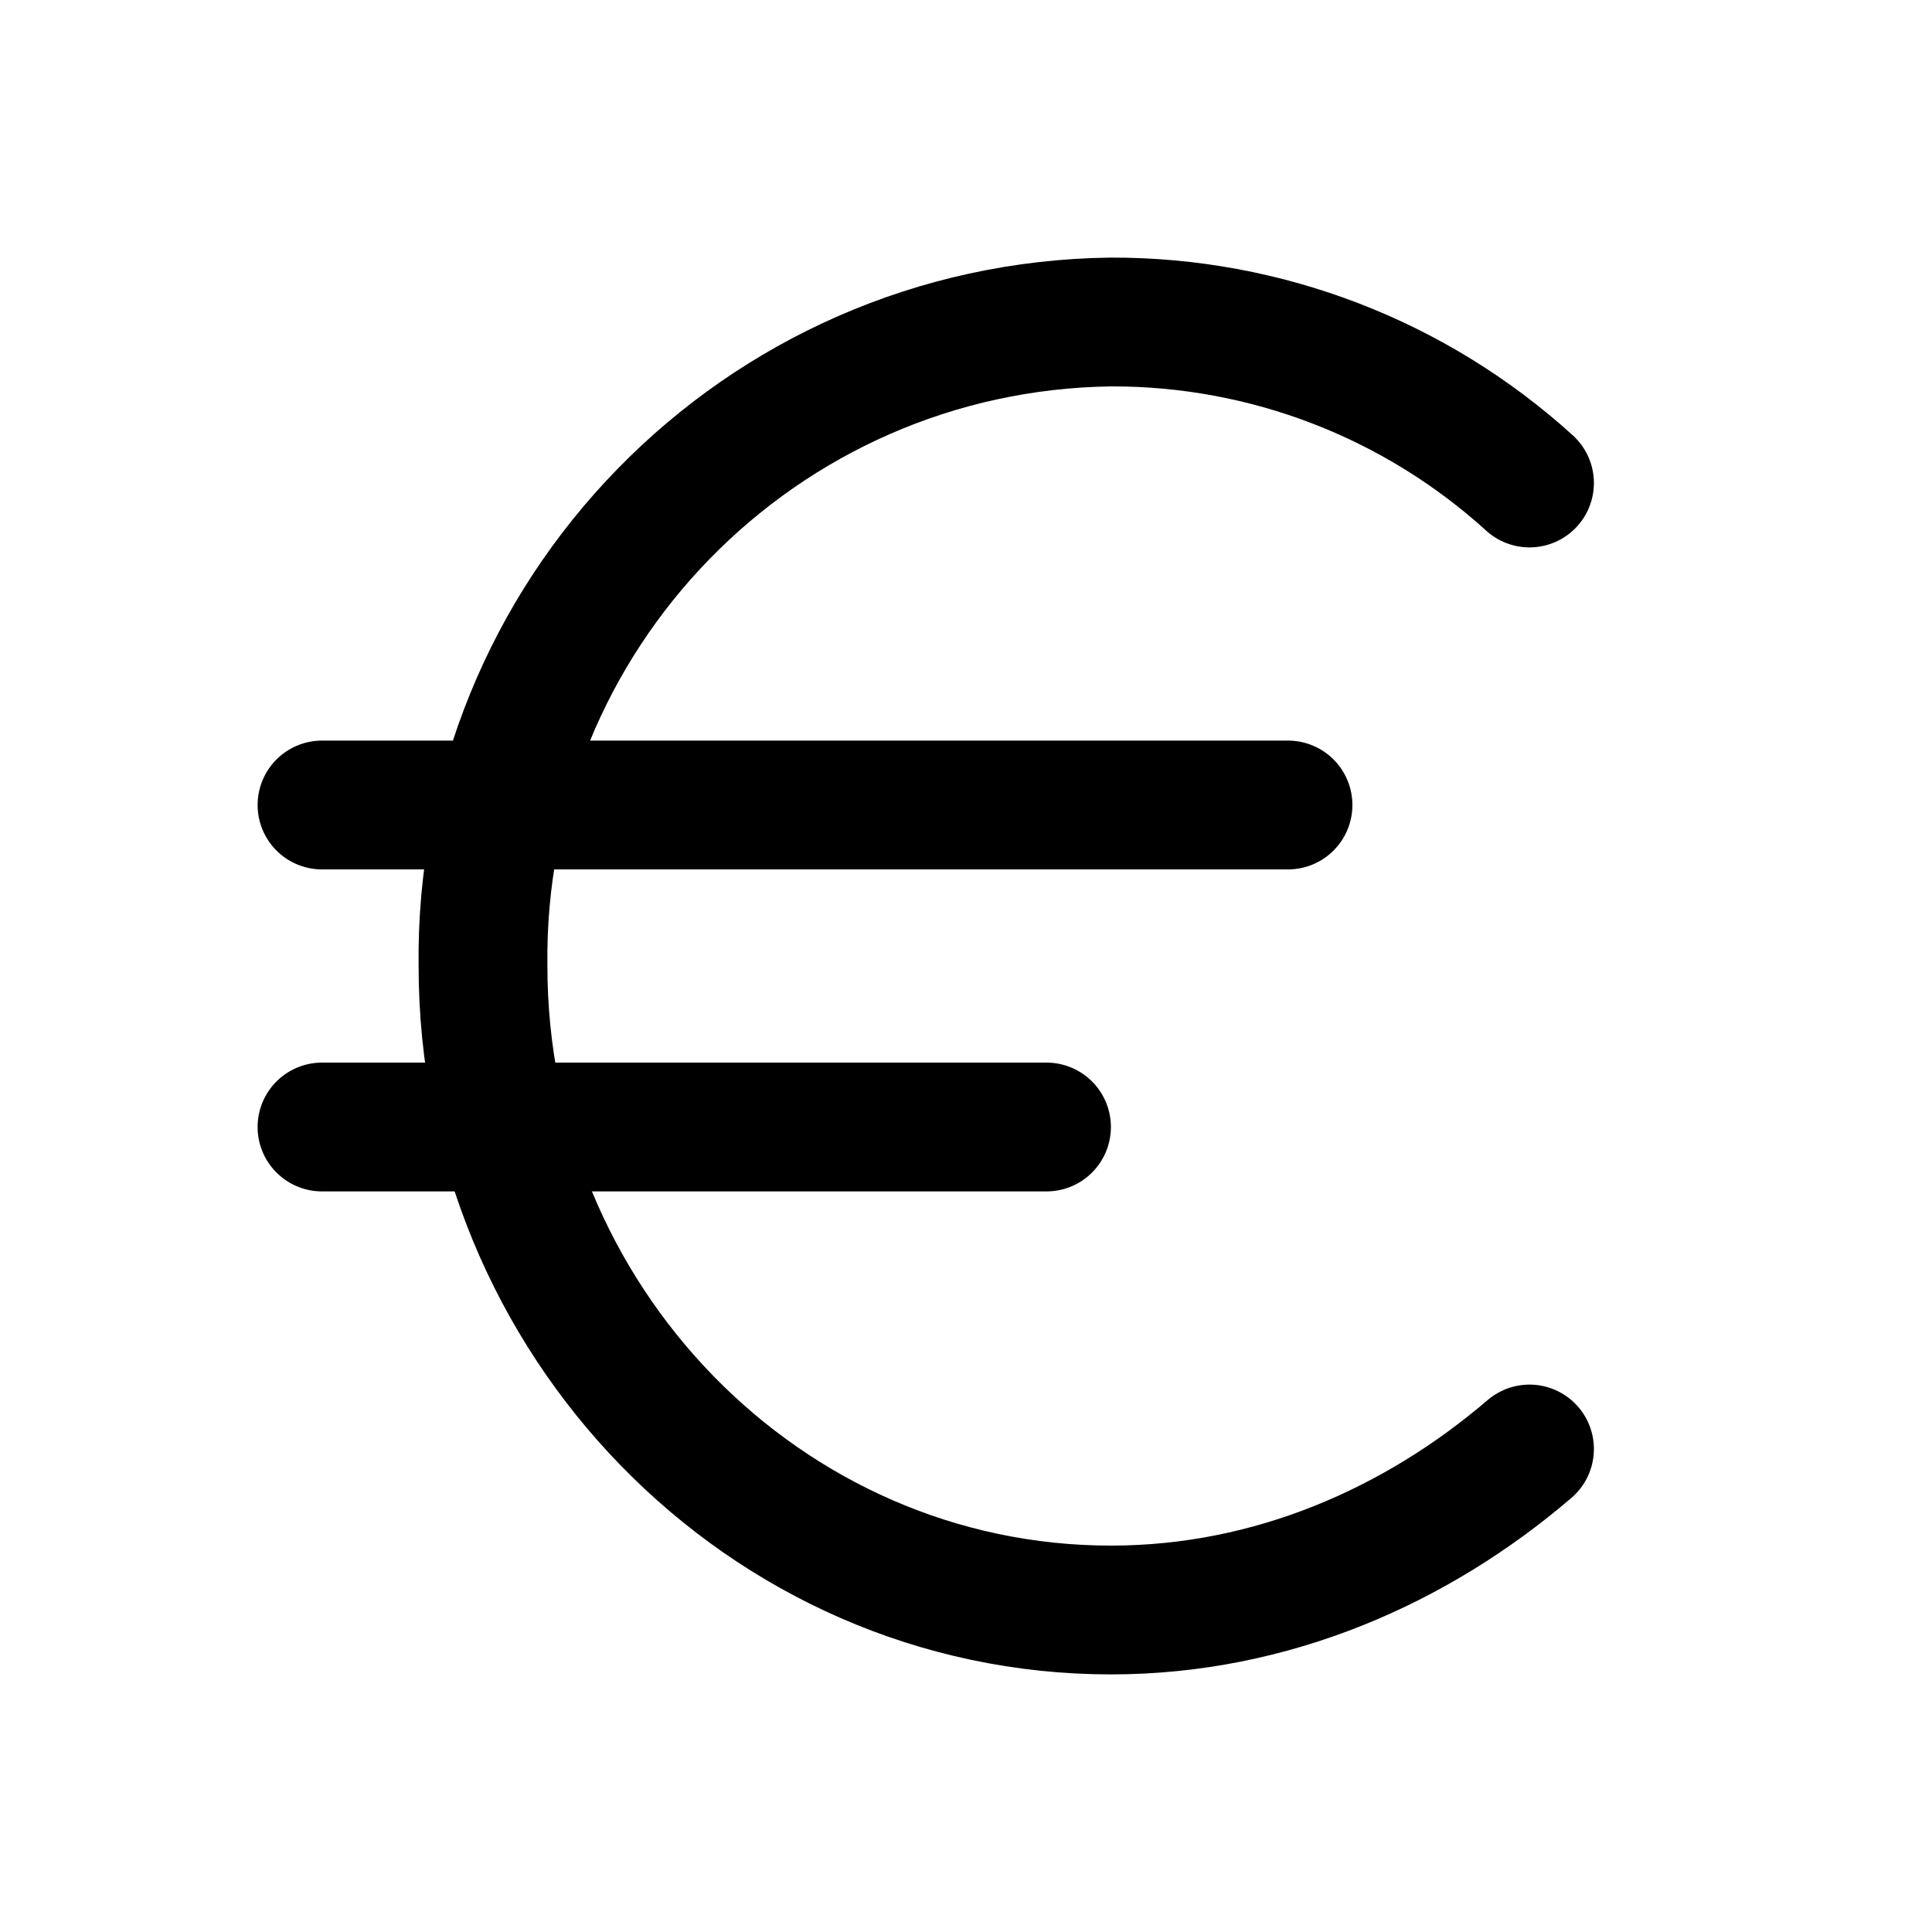
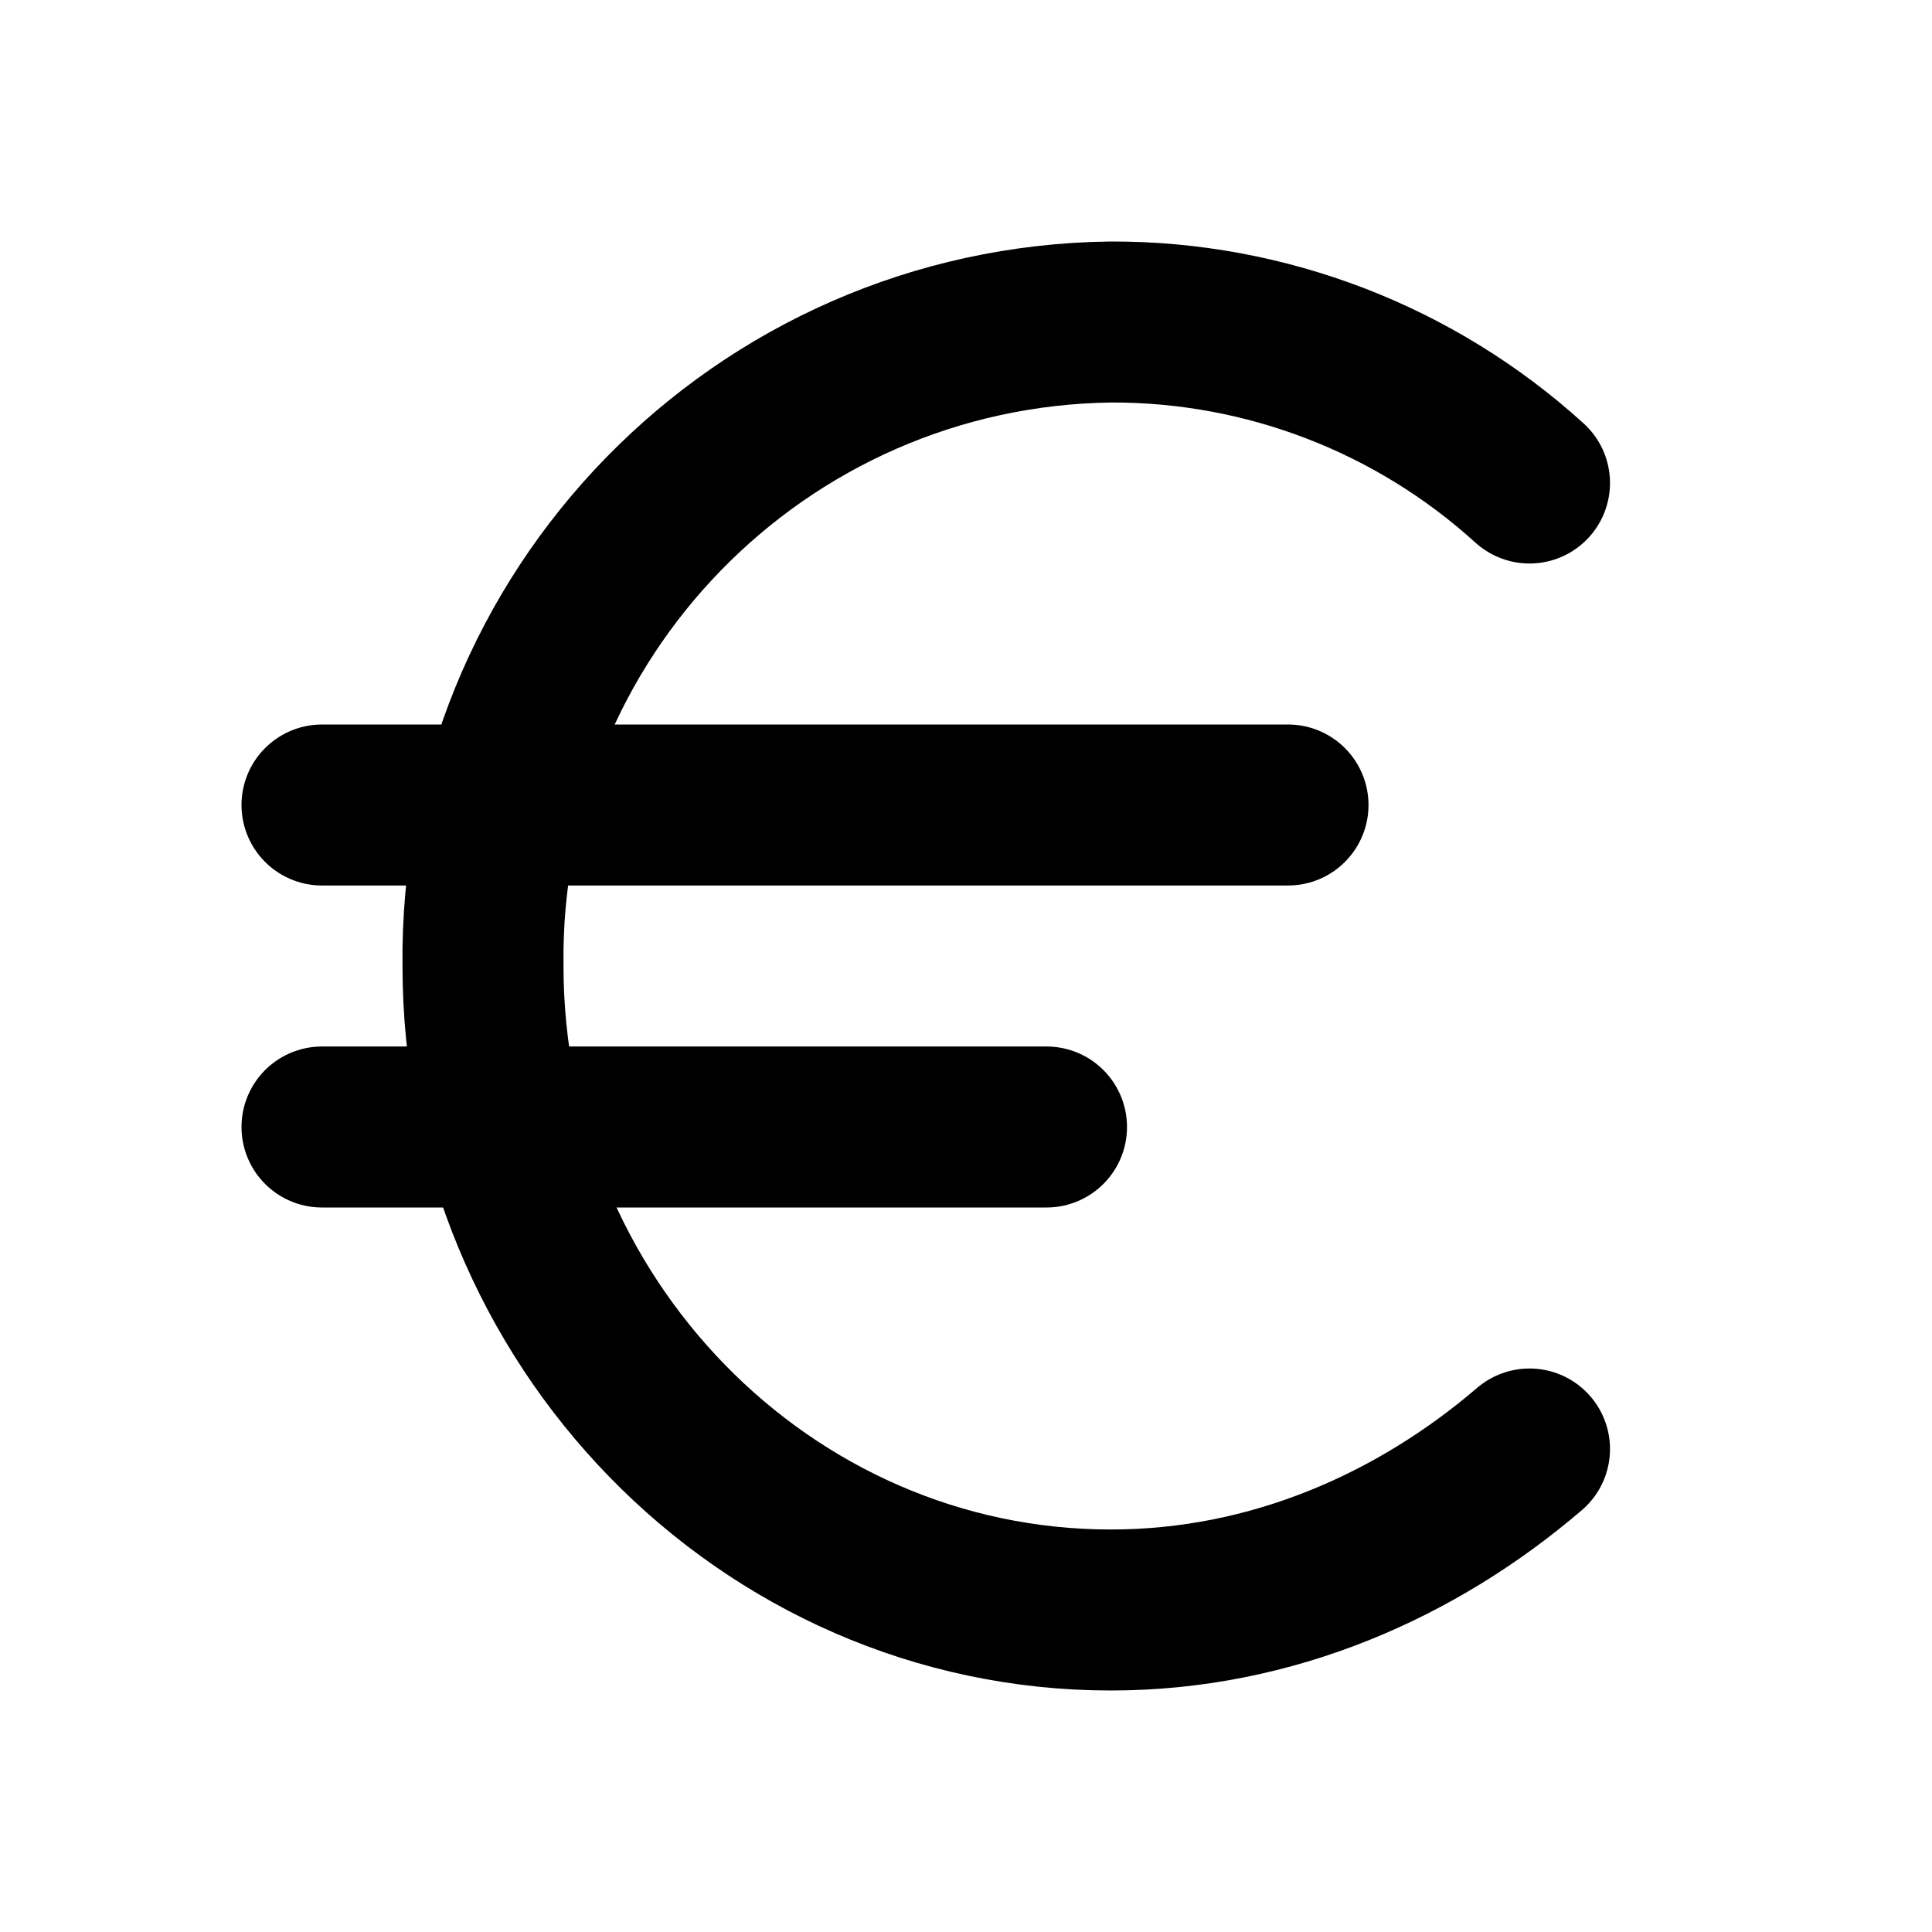
- <svg xmlns="http://www.w3.org/2000/svg" width="24" height="24" viewBox="0 0 24 24" fill="none" stroke="currentColor" stroke-width="1.6" stroke-linecap="round" stroke-linejoin="round">
-   <path vector-effect="non-scaling-stroke" d="M4 10h12" />
-   <path vector-effect="non-scaling-stroke" d="M4 14h9" />
-   <path vector-effect="non-scaling-stroke" d="M19 6a7.7 7.7 0 0 0-5.2-2A7.9 7.9 0 0 0 6 12c0 4.4 3.5 8 7.8 8 2 0 3.8-.8 5.2-2" />
+ <svg xmlns="http://www.w3.org/2000/svg" width="24" height="24" viewBox="0 0 24 24" fill="none" stroke="currentColor" stroke-width="2" stroke-linecap="round" stroke-linejoin="round">
+   <path d="M4 10h12" />
+   <path d="M4 14h9" />
+   <path d="M19 6a7.7 7.7 0 0 0-5.2-2A7.9 7.9 0 0 0 6 12c0 4.4 3.5 8 7.8 8 2 0 3.8-.8 5.2-2" />
</svg>
